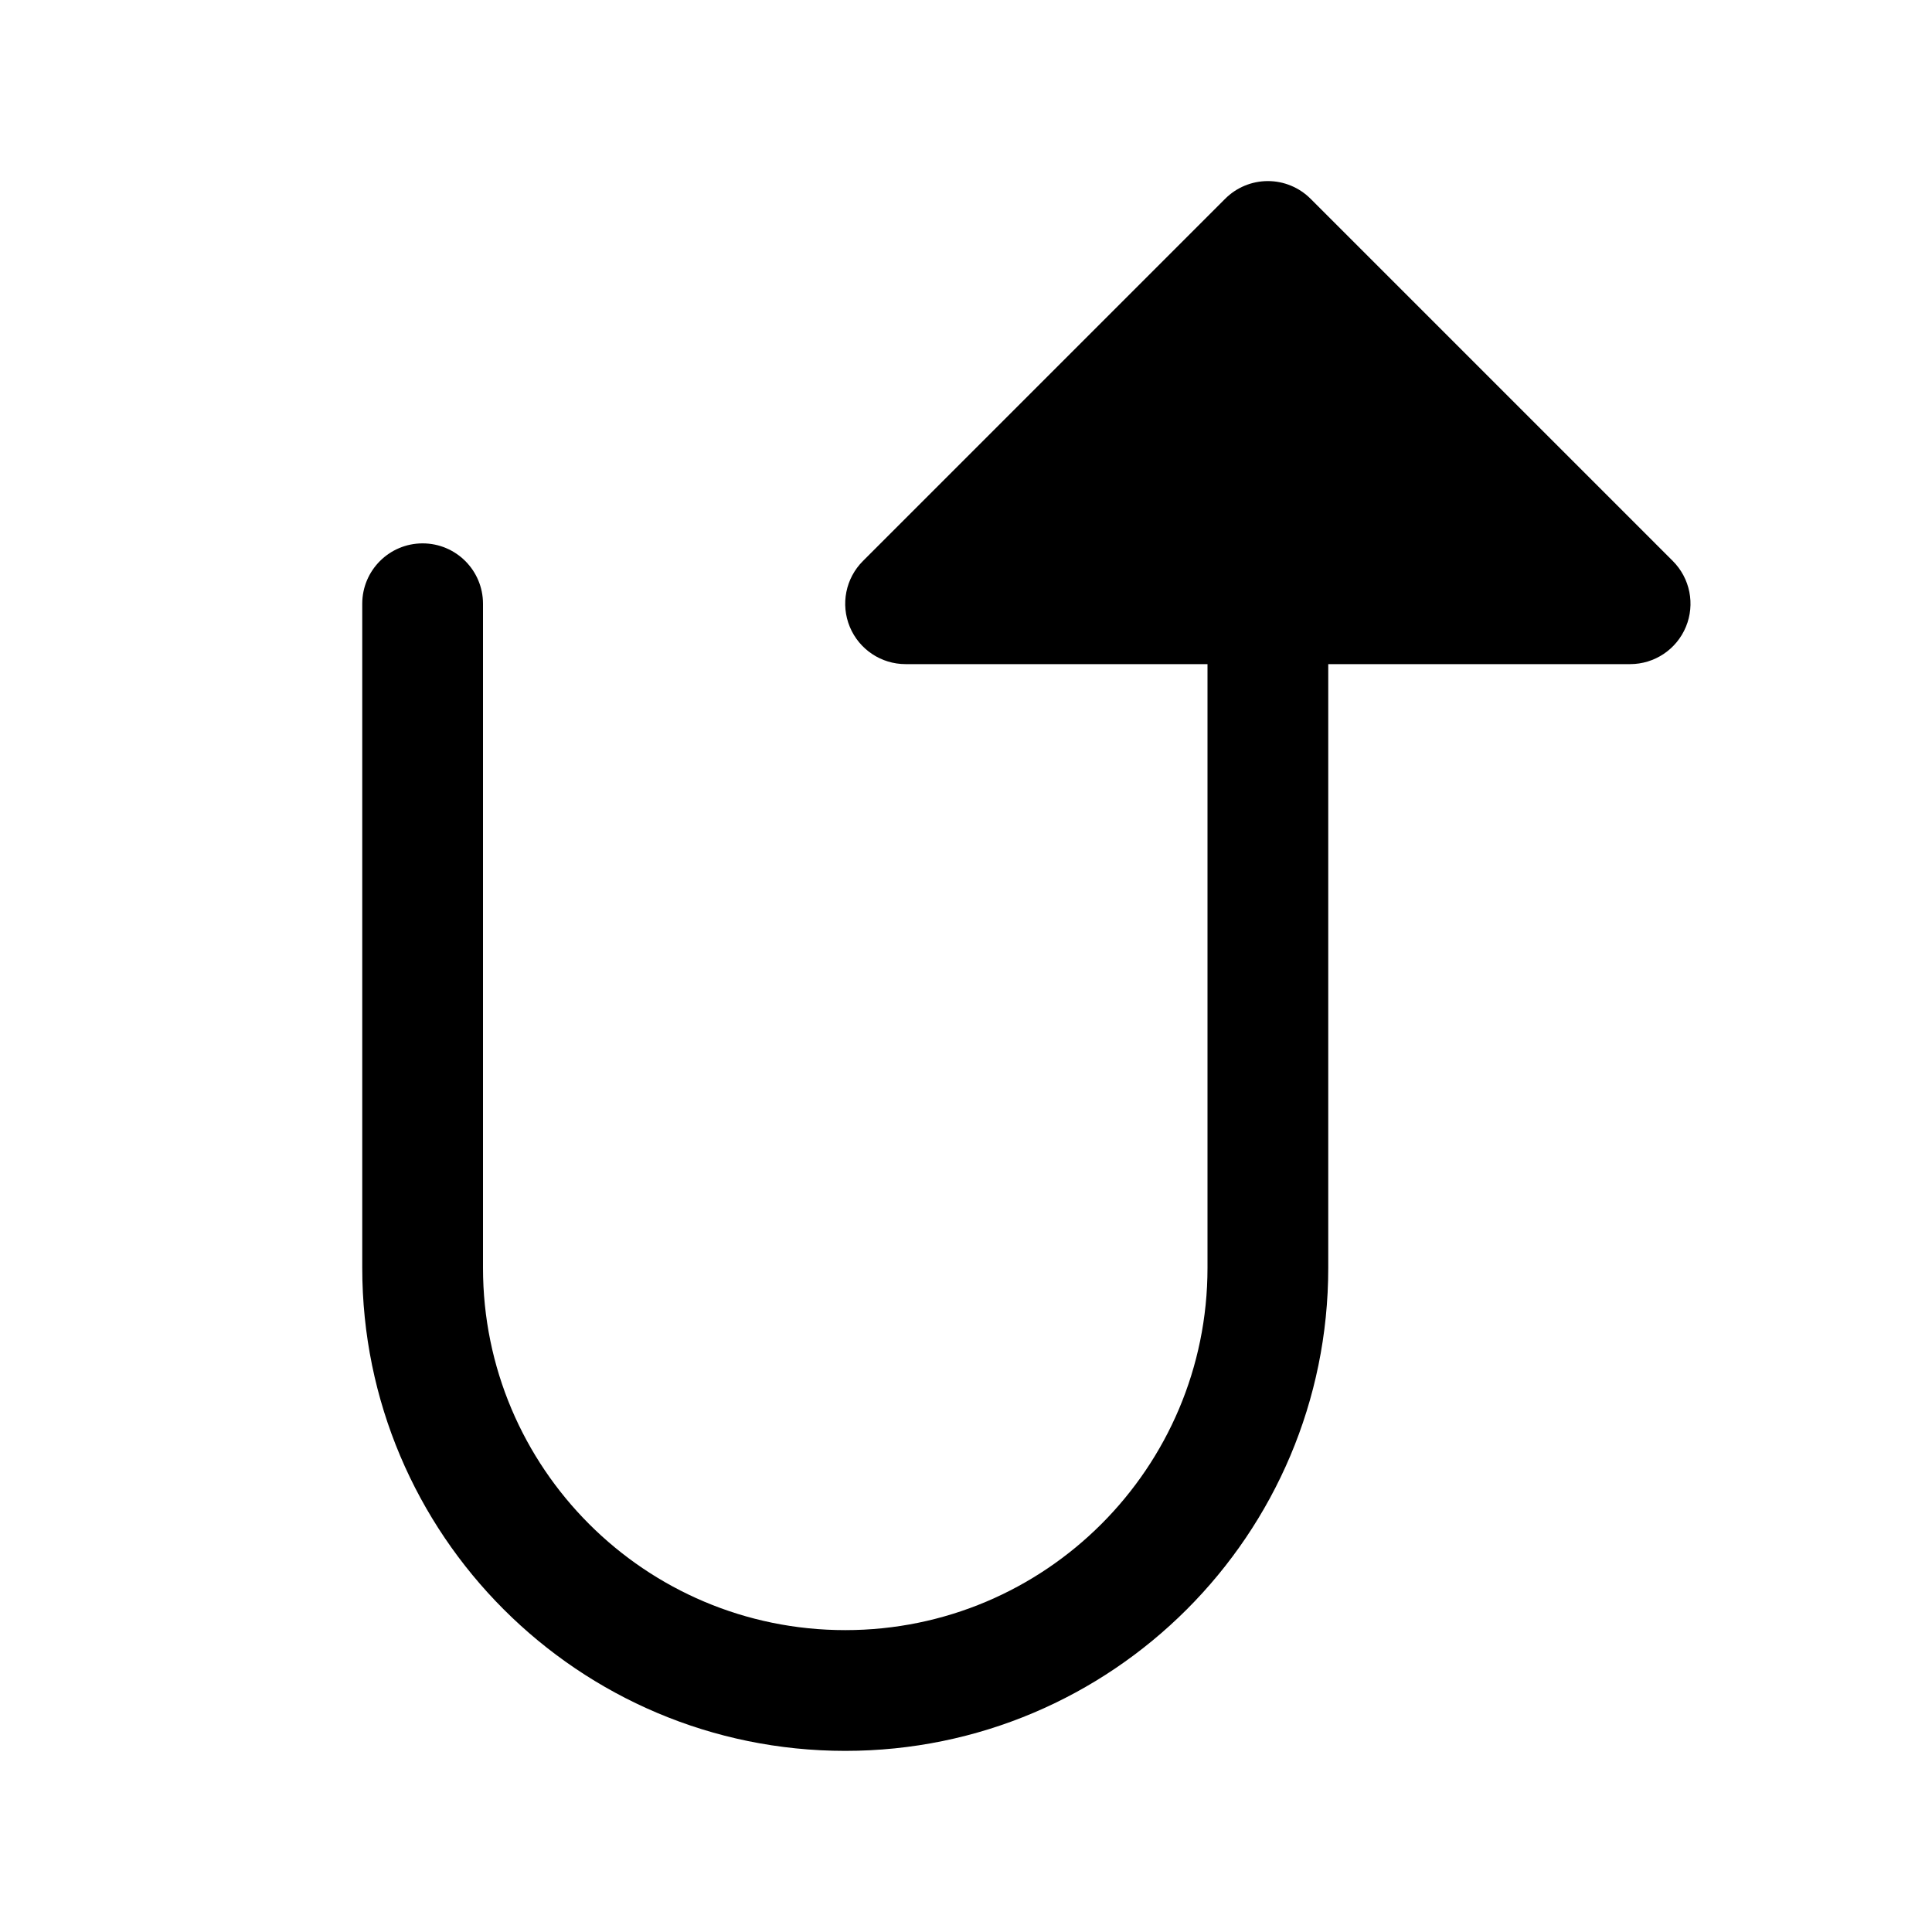
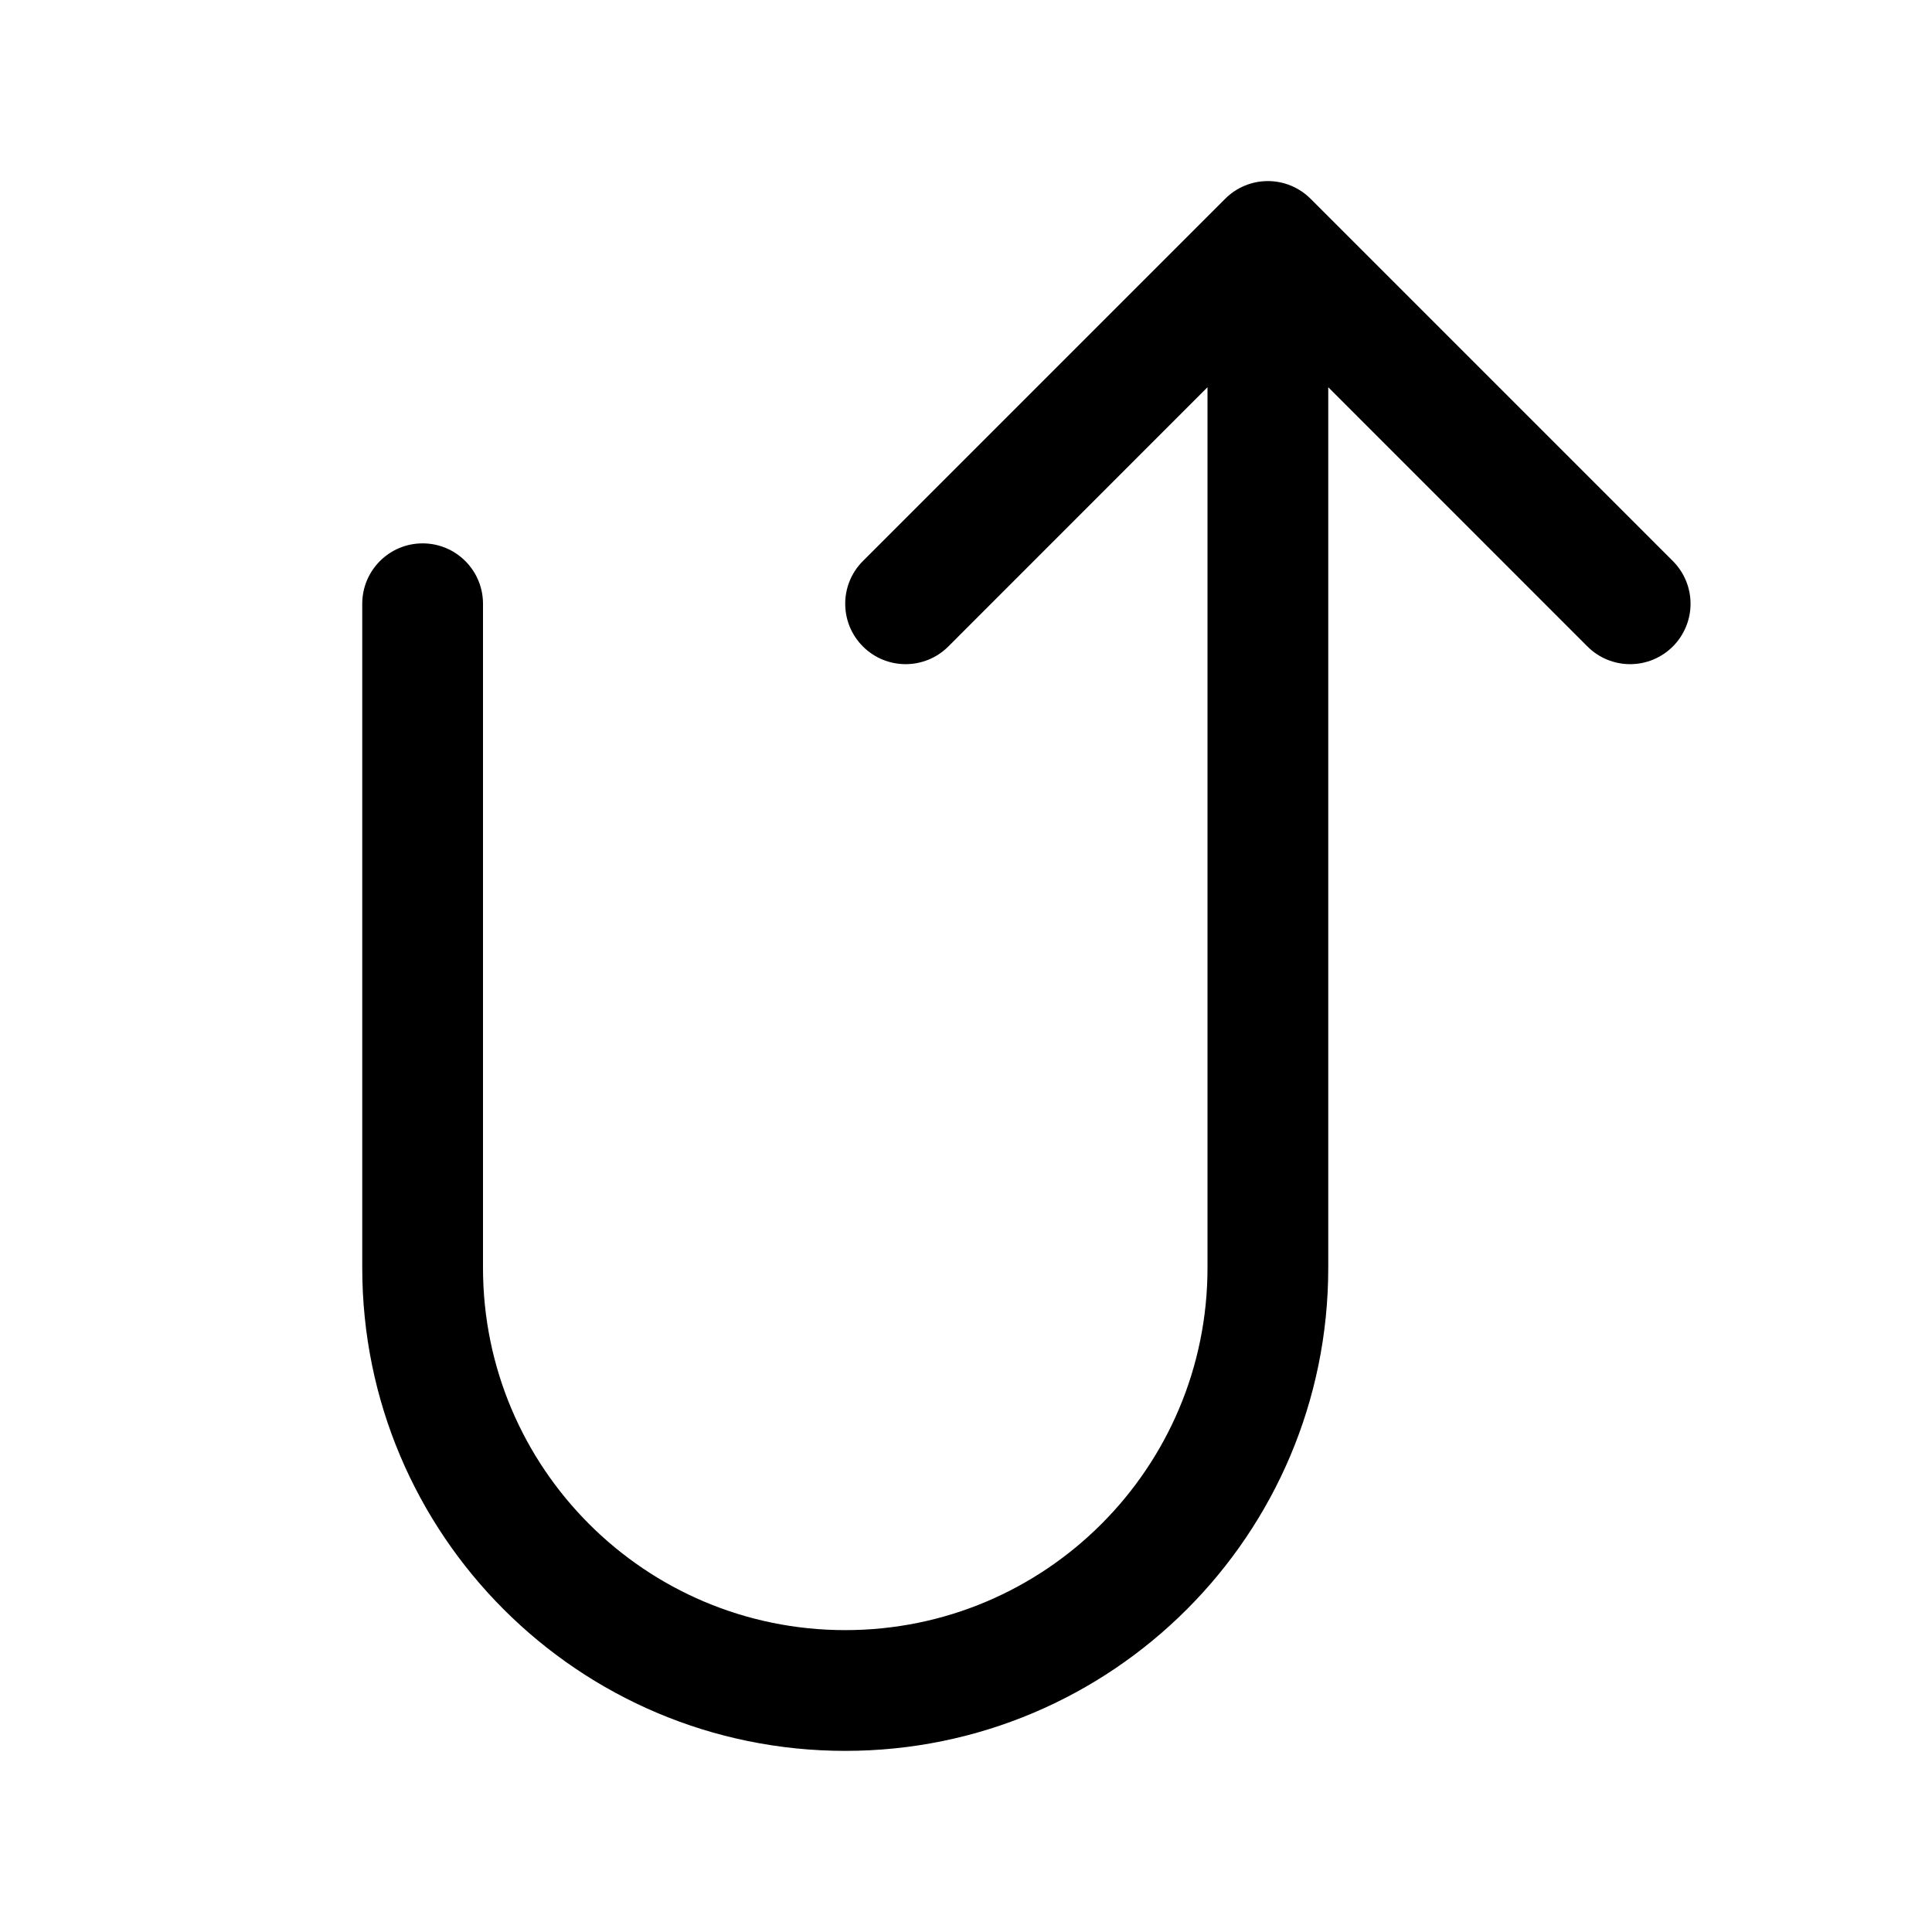
<svg xmlns="http://www.w3.org/2000/svg" viewBox="0 0 256 256" fill="currentColor">
-   <path d="M223.39,83.06A8,8,0,0,1,216,88H176v80a64,64,0,0,1-128,0V80a8,8,0,0,1,16,0v88a48,48,0,0,0,96,0V88H120a8,8,0,0,1-5.66-13.66l48-48a8,8,0,0,1,11.32,0l48,48A8,8,0,0,1,223.39,83.06Z" />
+   <path d="M221.66,85.66a8,8,0,0,1-11.32,0L176,51.31V168a64,64,0,0,1-128,0V80a8,8,0,0,1,16,0v88a48,48,0,0,0,96,0V51.31L125.66,85.66a8,8,0,0,1-11.32-11.32l48-48a8,8,0,0,1,11.32,0l48,48A8,8,0,0,1,221.66,85.66Z" />
</svg>
